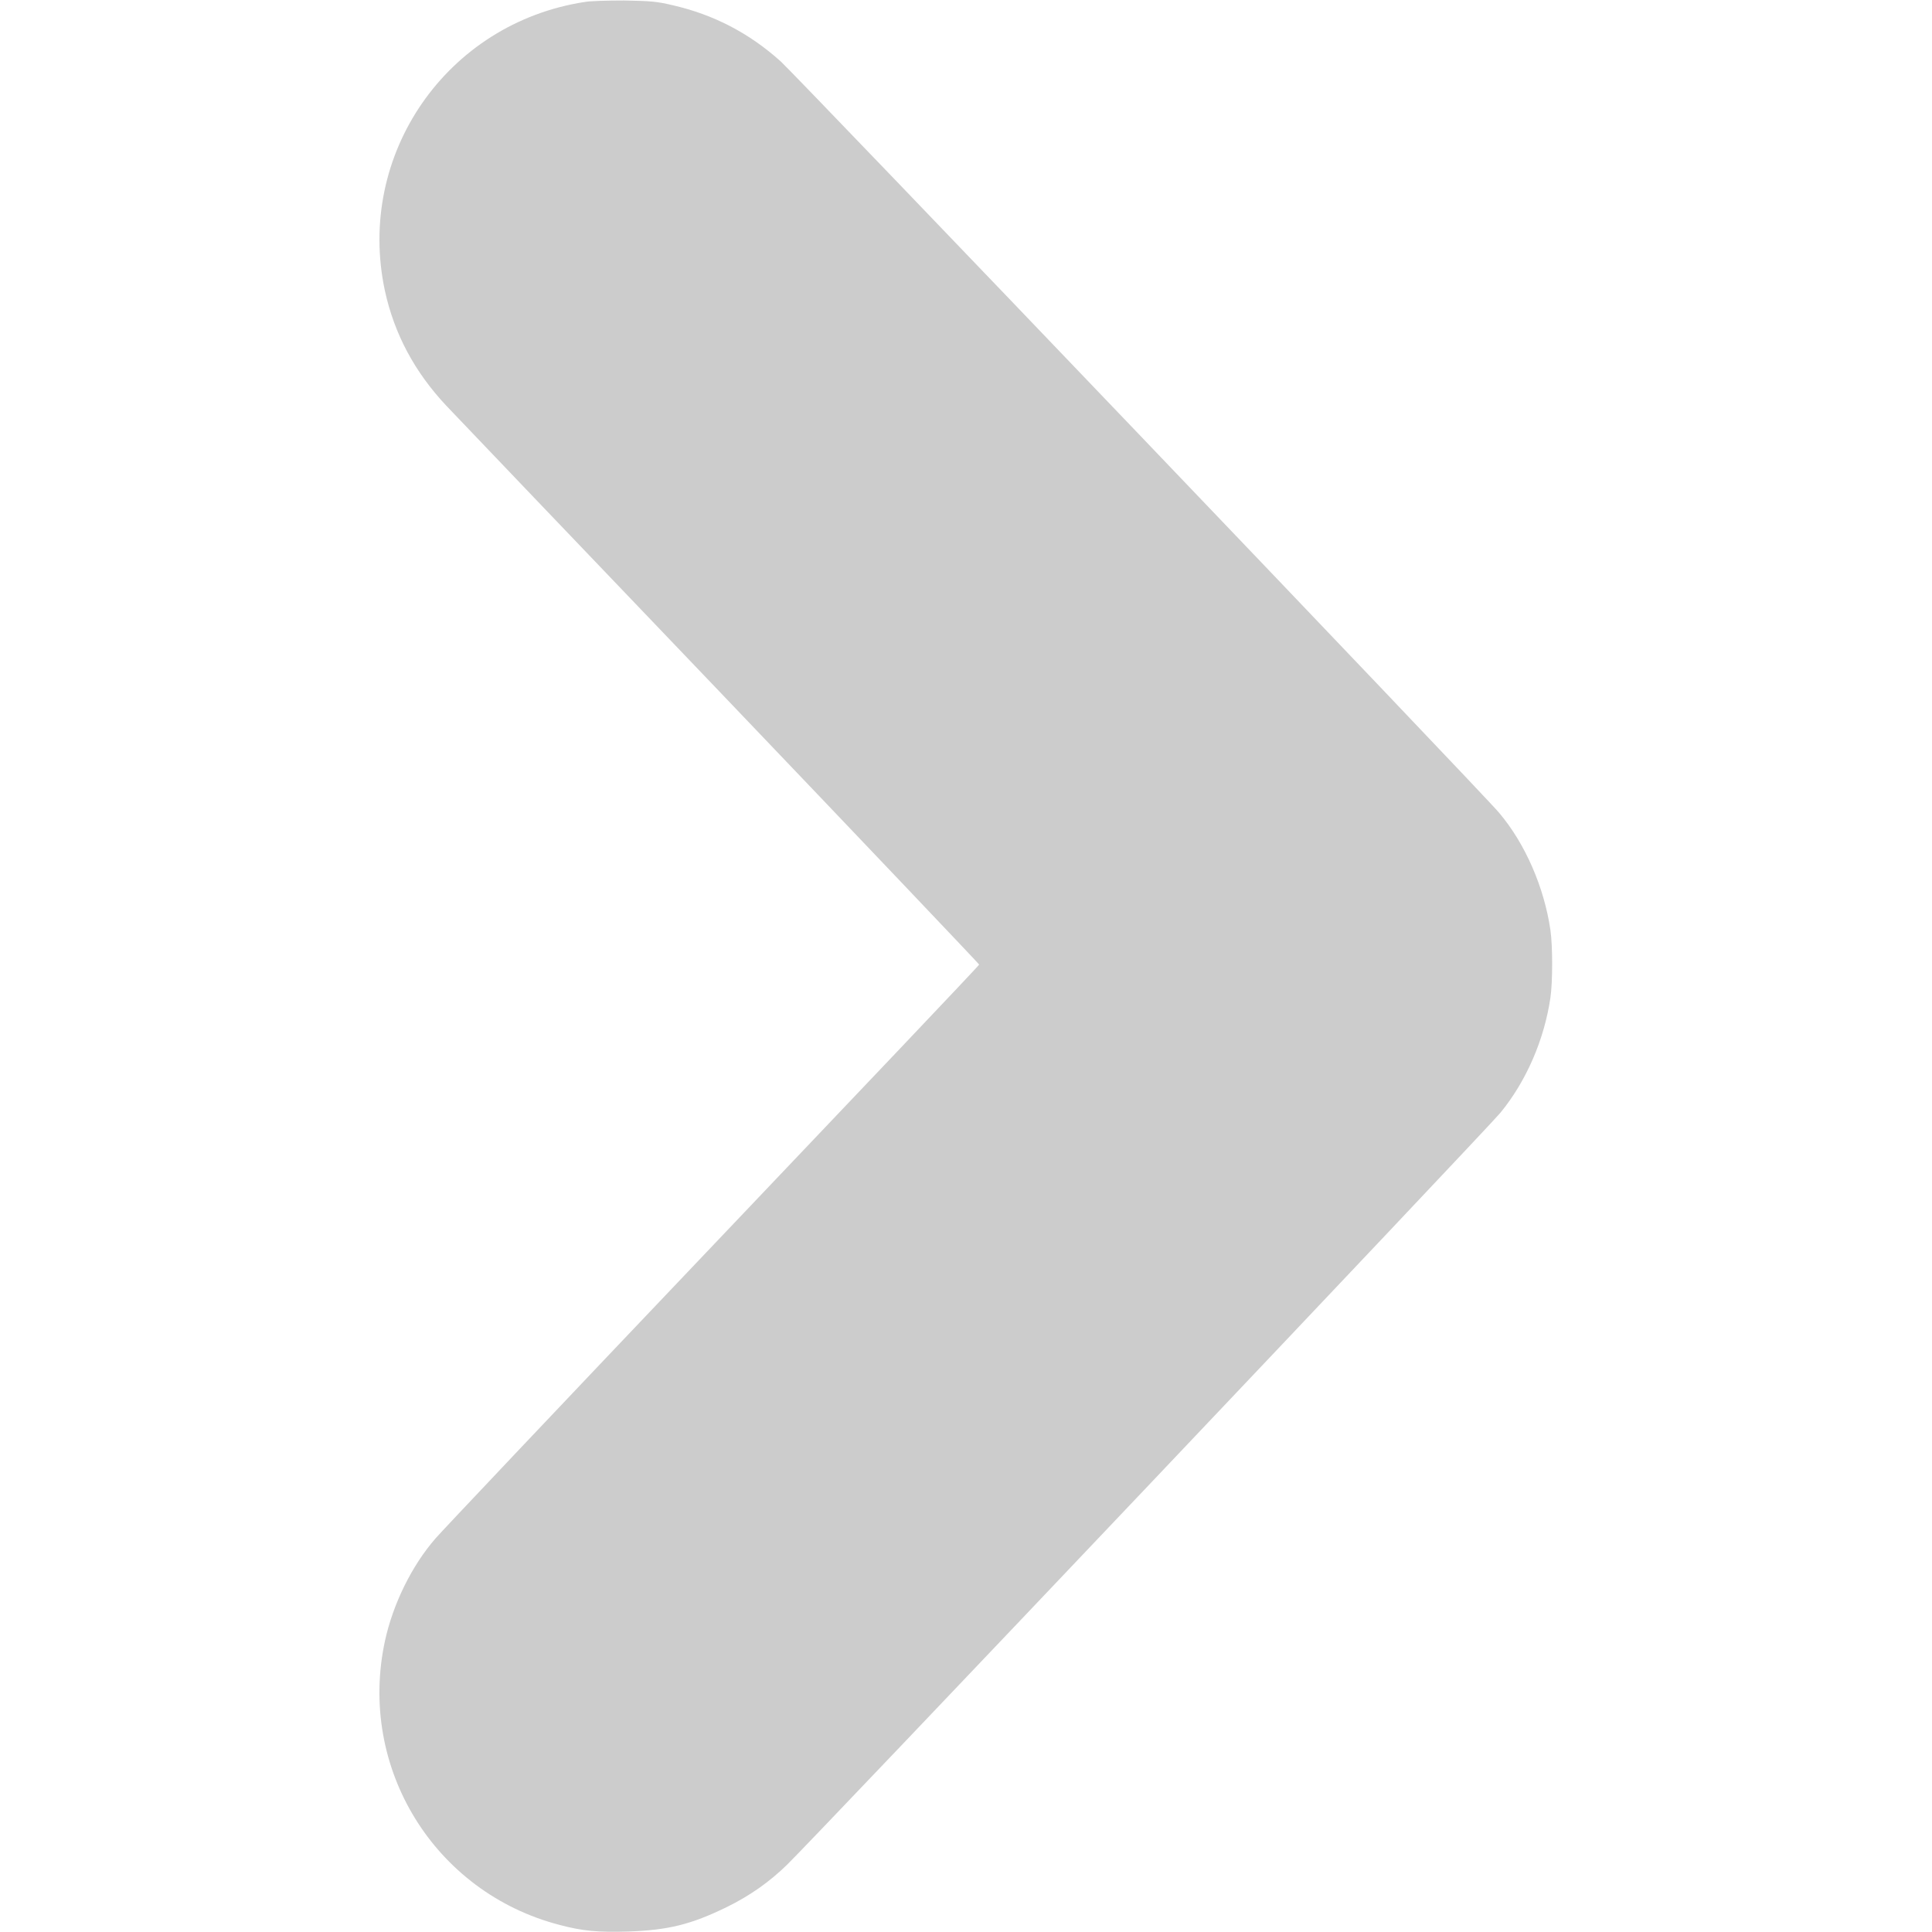
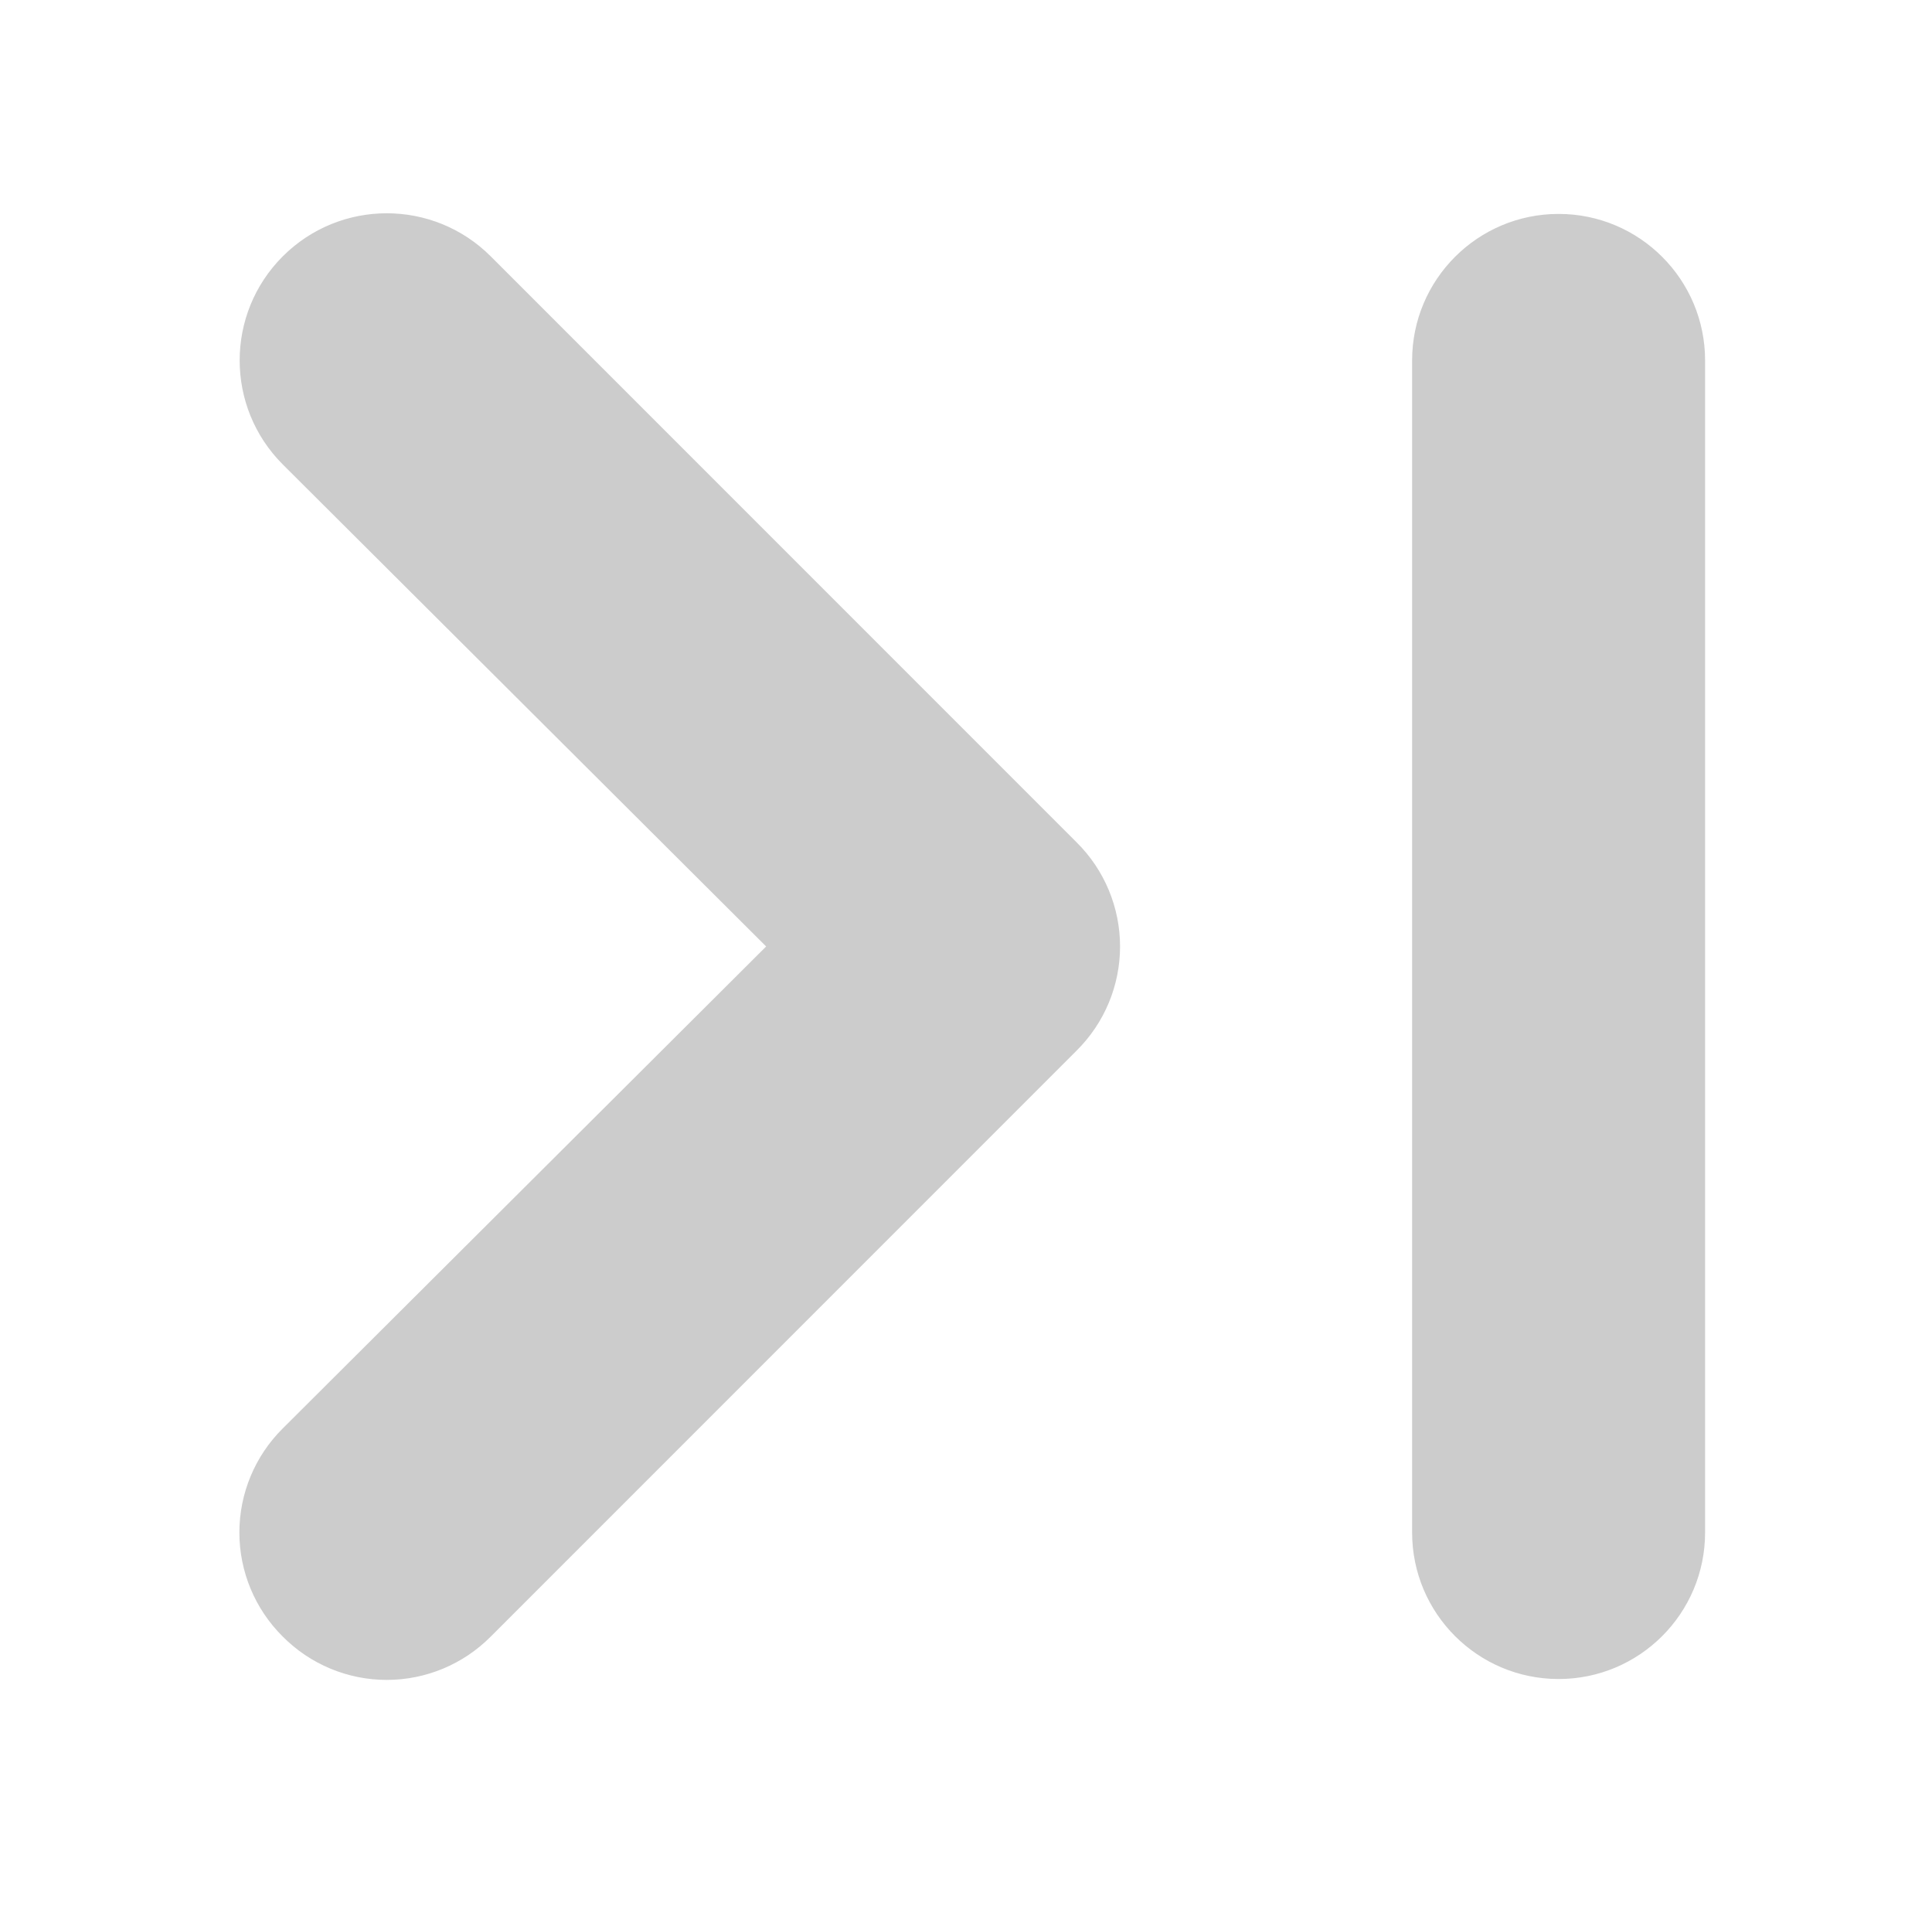
- <svg xmlns="http://www.w3.org/2000/svg" width="16" height="16" version="1.1">
+ <svg xmlns="http://www.w3.org/2000/svg" width="24.163" height="24" style="">
  <rect id="backgroundrect" width="100%" height="100%" x="0" y="0" fill="none" stroke="none" />
  <g class="currentLayer" style="">
-     <g id="surface1" class="selected" fill="#cccccc" fill-opacity="1">
-       <path style="stroke: none; fill-rule: nonzero;" d="M 4.844 0.016 C 3.699 0.191 2.945 1.281 3.188 2.41 C 3.266 2.766 3.434 3.082 3.699 3.363 C 3.758 3.426 4.777 4.492 5.961 5.73 C 7.145 6.969 8.109 7.984 8.109 7.988 C 8.109 7.996 7.109 9.047 5.887 10.332 C 4.664 11.617 3.641 12.699 3.609 12.738 C 3.41 12.965 3.254 13.285 3.188 13.59 C 2.961 14.641 3.598 15.672 4.633 15.941 C 4.824 15.992 4.953 16.004 5.207 15.996 C 5.535 15.984 5.723 15.938 6.02 15.793 C 6.211 15.699 6.371 15.586 6.516 15.445 C 6.715 15.254 12.344 9.32 12.426 9.215 C 12.641 8.953 12.789 8.609 12.84 8.262 C 12.859 8.129 12.859 7.836 12.84 7.703 C 12.789 7.352 12.633 6.988 12.414 6.73 C 12.293 6.582 6.594 0.625 6.465 0.508 C 6.203 0.273 5.91 0.121 5.57 0.043 C 5.438 0.012 5.391 0.008 5.168 0.004 C 5.031 0.004 4.887 0.008 4.844 0.016 Z M 4.844 0.016 " id="svg_1" fill="#cccccc" fill-opacity="1" />
-     </g>
+     <path d="M6.138,3.206 A1.832,1.832 0 1 0 3.536,5.807 L9.582,11.835 l-6.046,6.027 a1.832,1.832 0 0 0 0,2.602 a1.832,1.832 0 0 0 2.602,0 l7.328,-7.328 a1.832,1.832 0 0 0 0,-2.602 zM19.493,2.675 a1.832,1.832 0 0 0 -1.832,1.832 v14.656 a1.832,1.832 0 0 0 3.664,0 V4.507 A1.832,1.832 0 0 0 19.493,2.675 z" id="svg_1" class="" fill-opacity="1" fill="#cccccc" />
  </g>
</svg>
